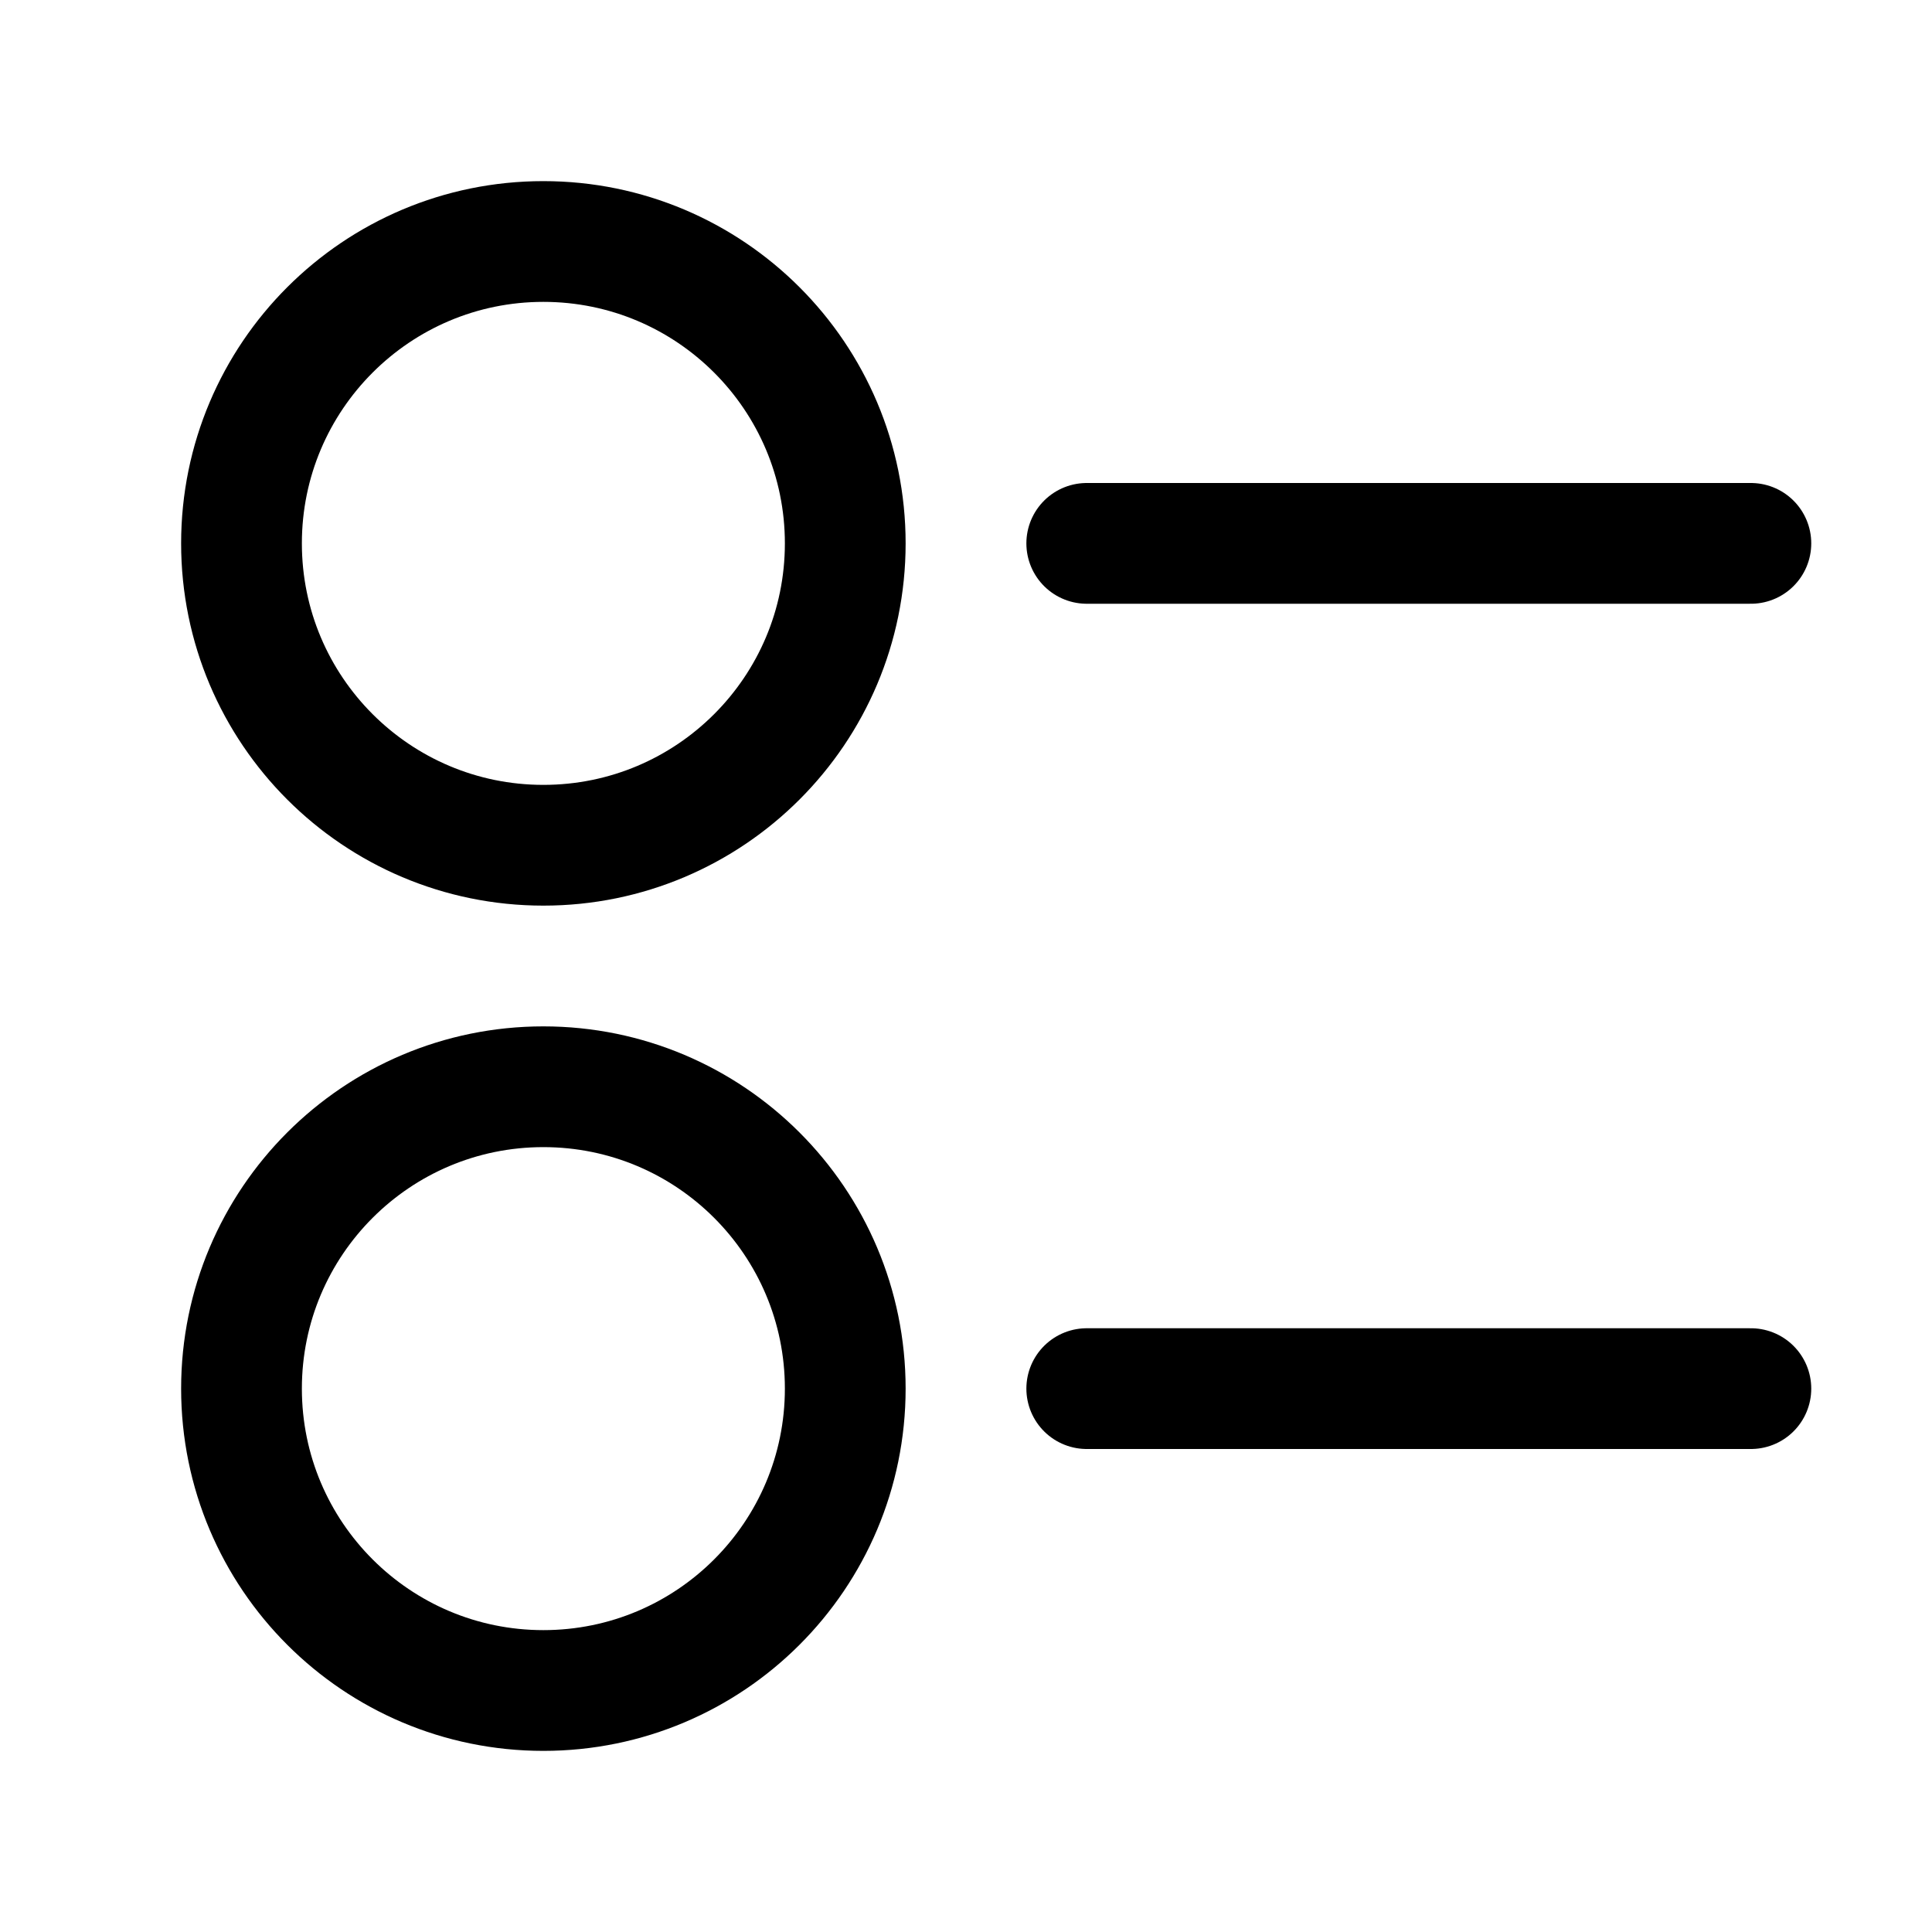
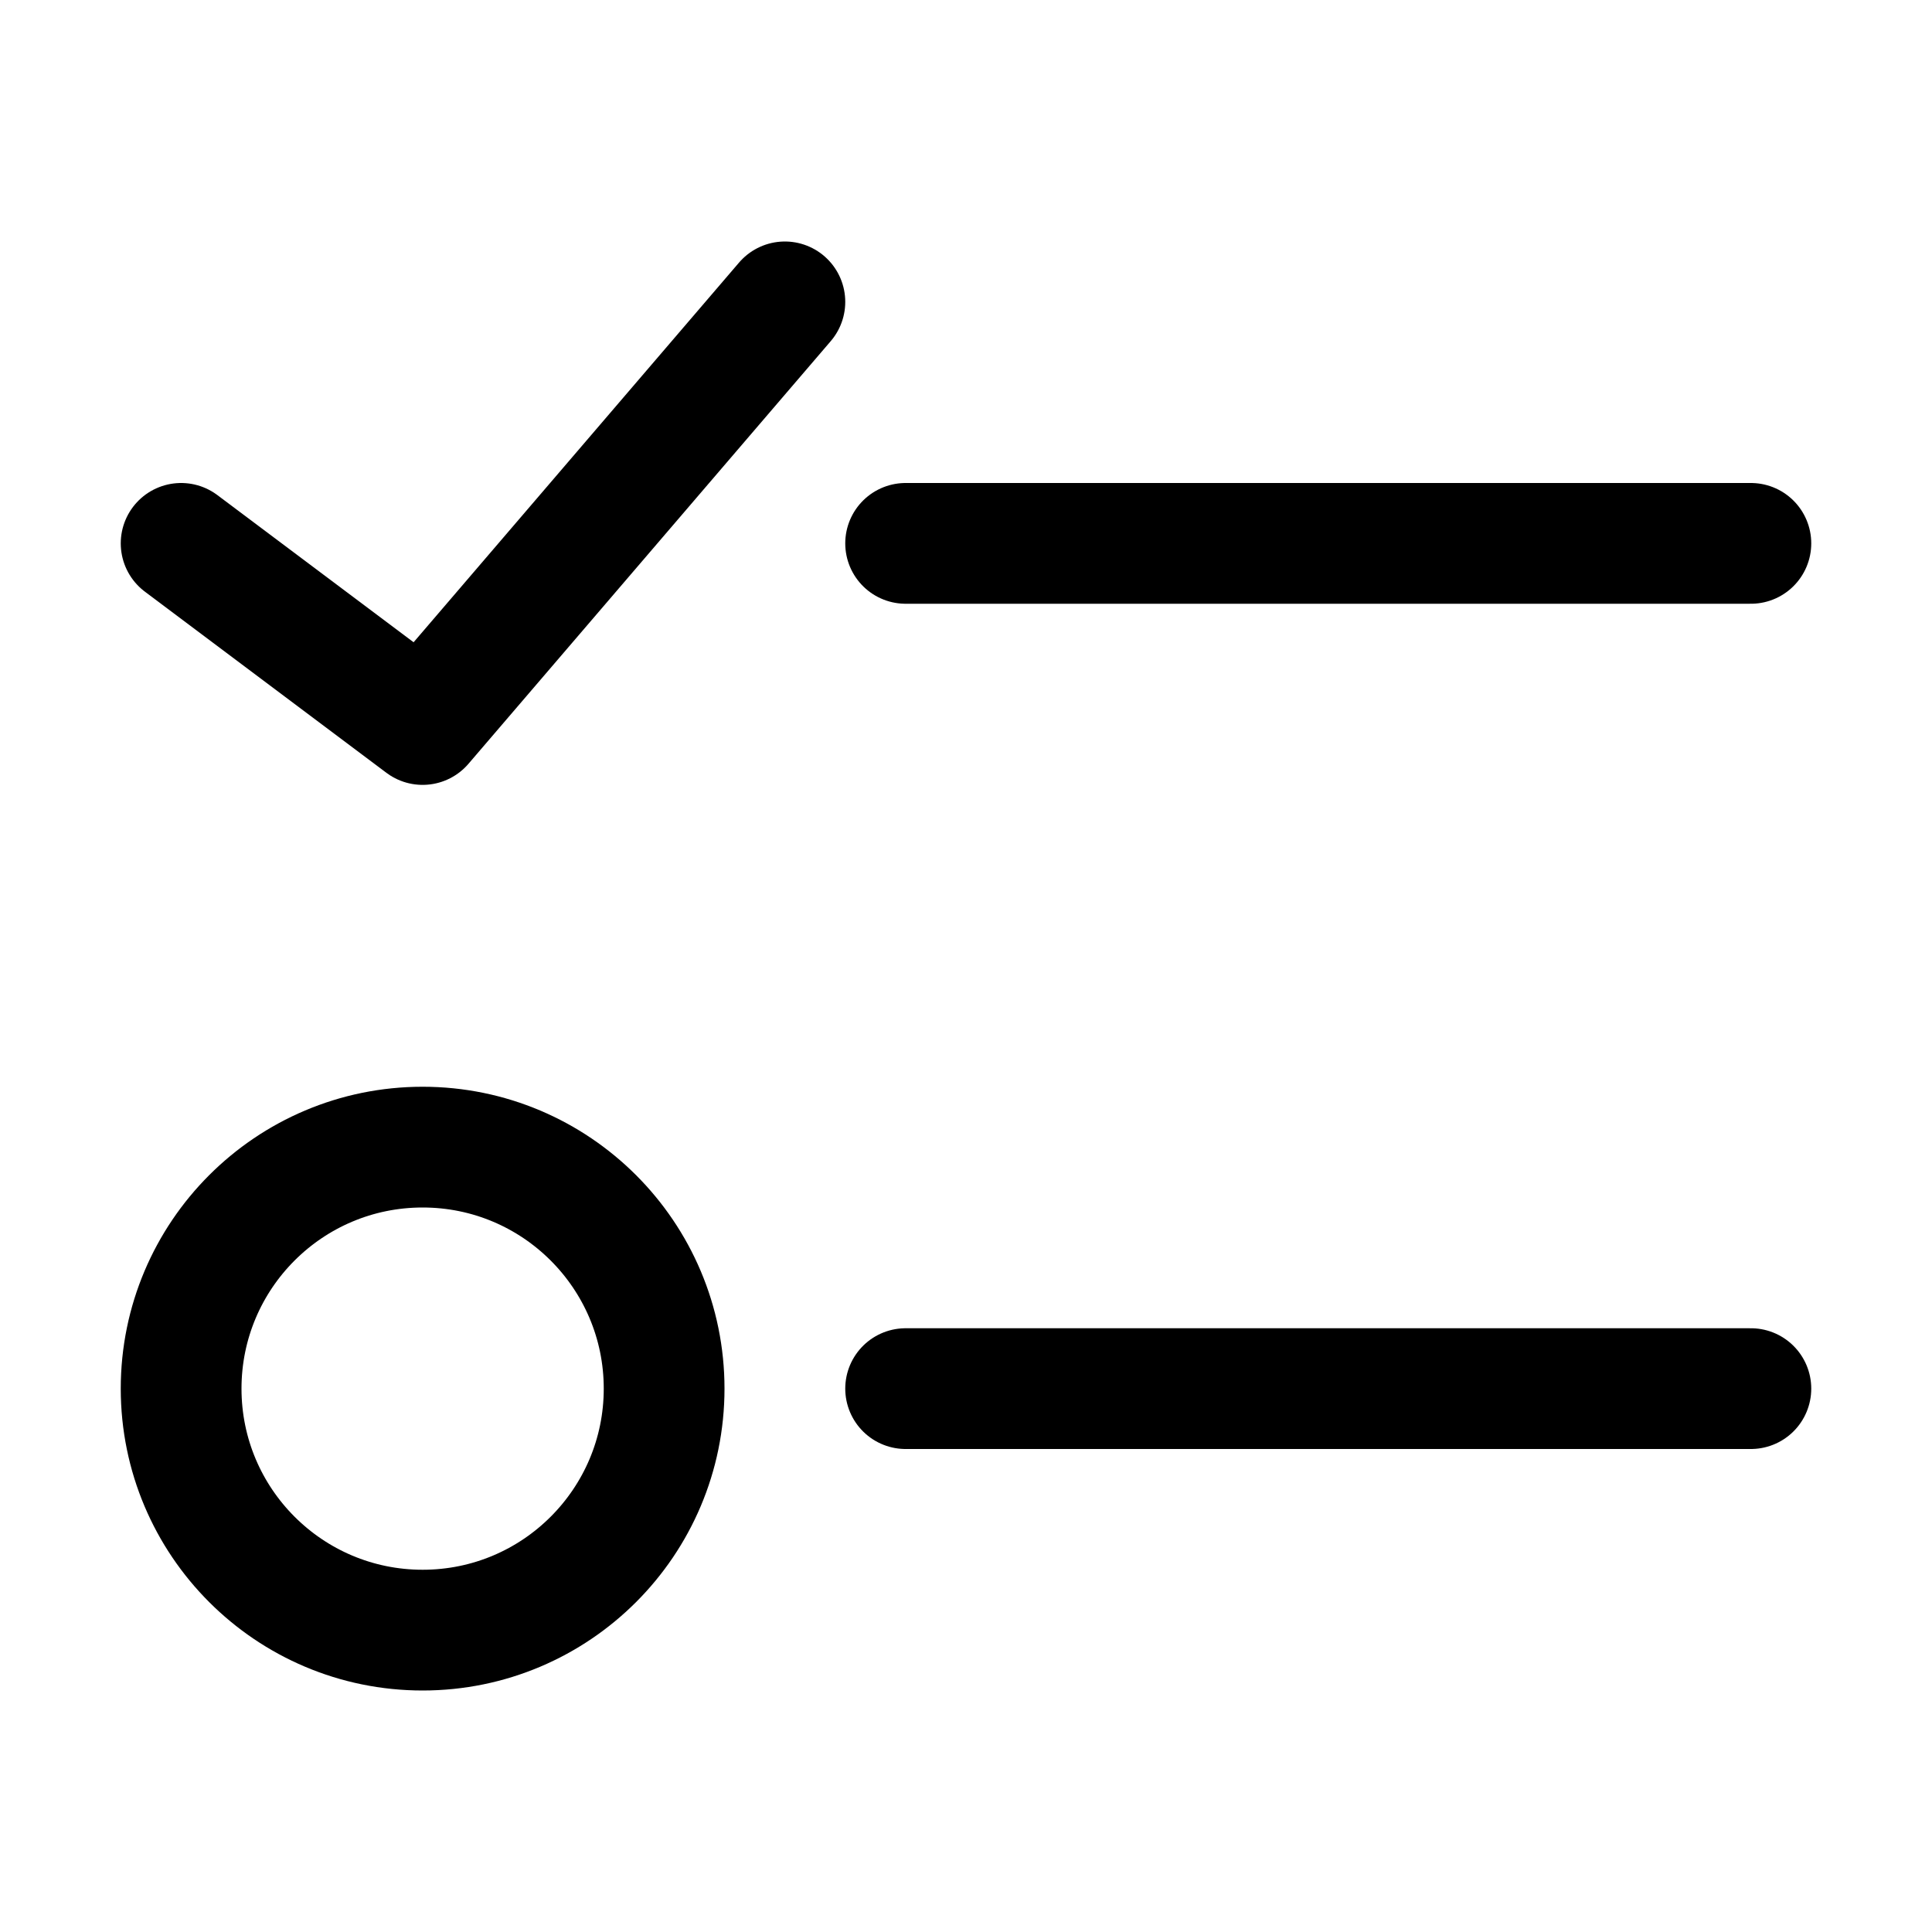
<svg xmlns="http://www.w3.org/2000/svg" fill="none" viewBox="0 0 16 16">
-   <circle cx="4.5" cy="4.5" r="2.5" stroke="#000" />
-   <path stroke="#000" stroke-linecap="round" d="M9 4.5h5.5m-5.5 7h5.5" />
-   <circle cx="4.5" cy="11.5" r="2.5" stroke="#000" />
+   <path stroke="#000" stroke-linecap="round" d="M7.5 4.5h7m-7 7h7" />
+   <path stroke="#000" stroke-linecap="round" stroke-linejoin="round" d="M6.5 2.5 3.5 6l-2-1.5" />
+   <path stroke="#000" d="M3.5 9.5a2 2 0 1 1 0 4 2 2 0 0 1 0-4Z" />
</svg>
